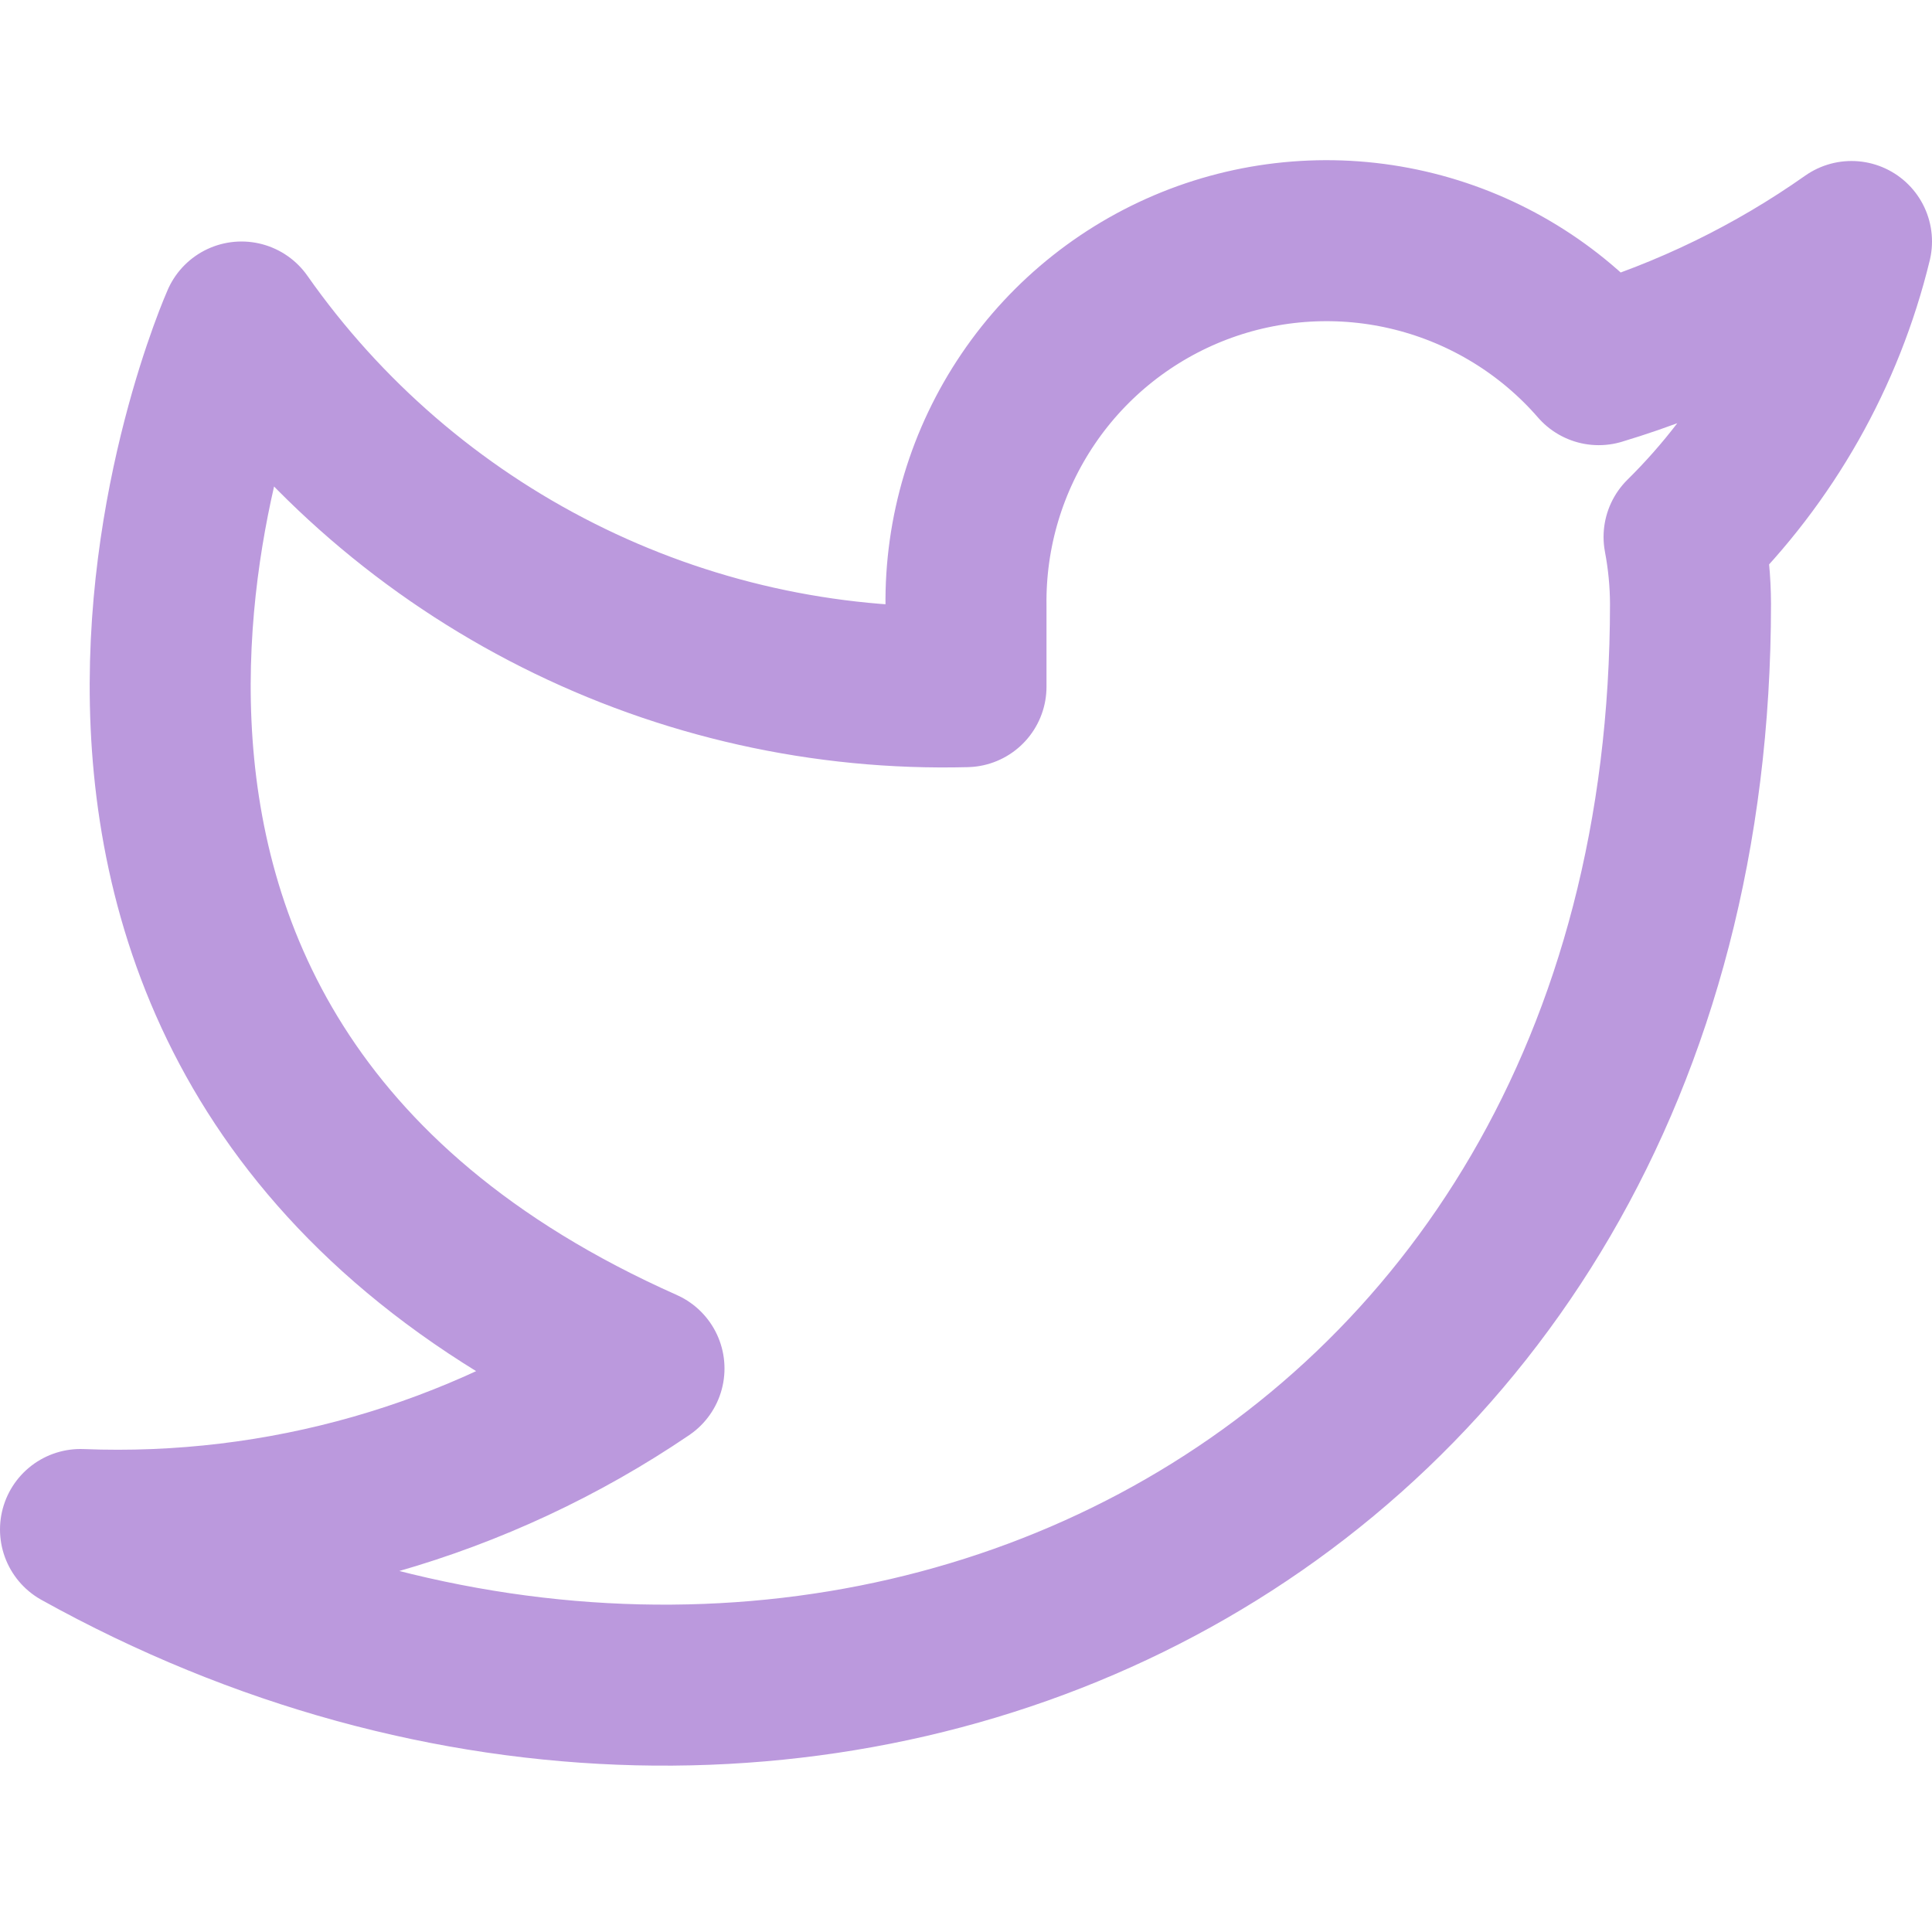
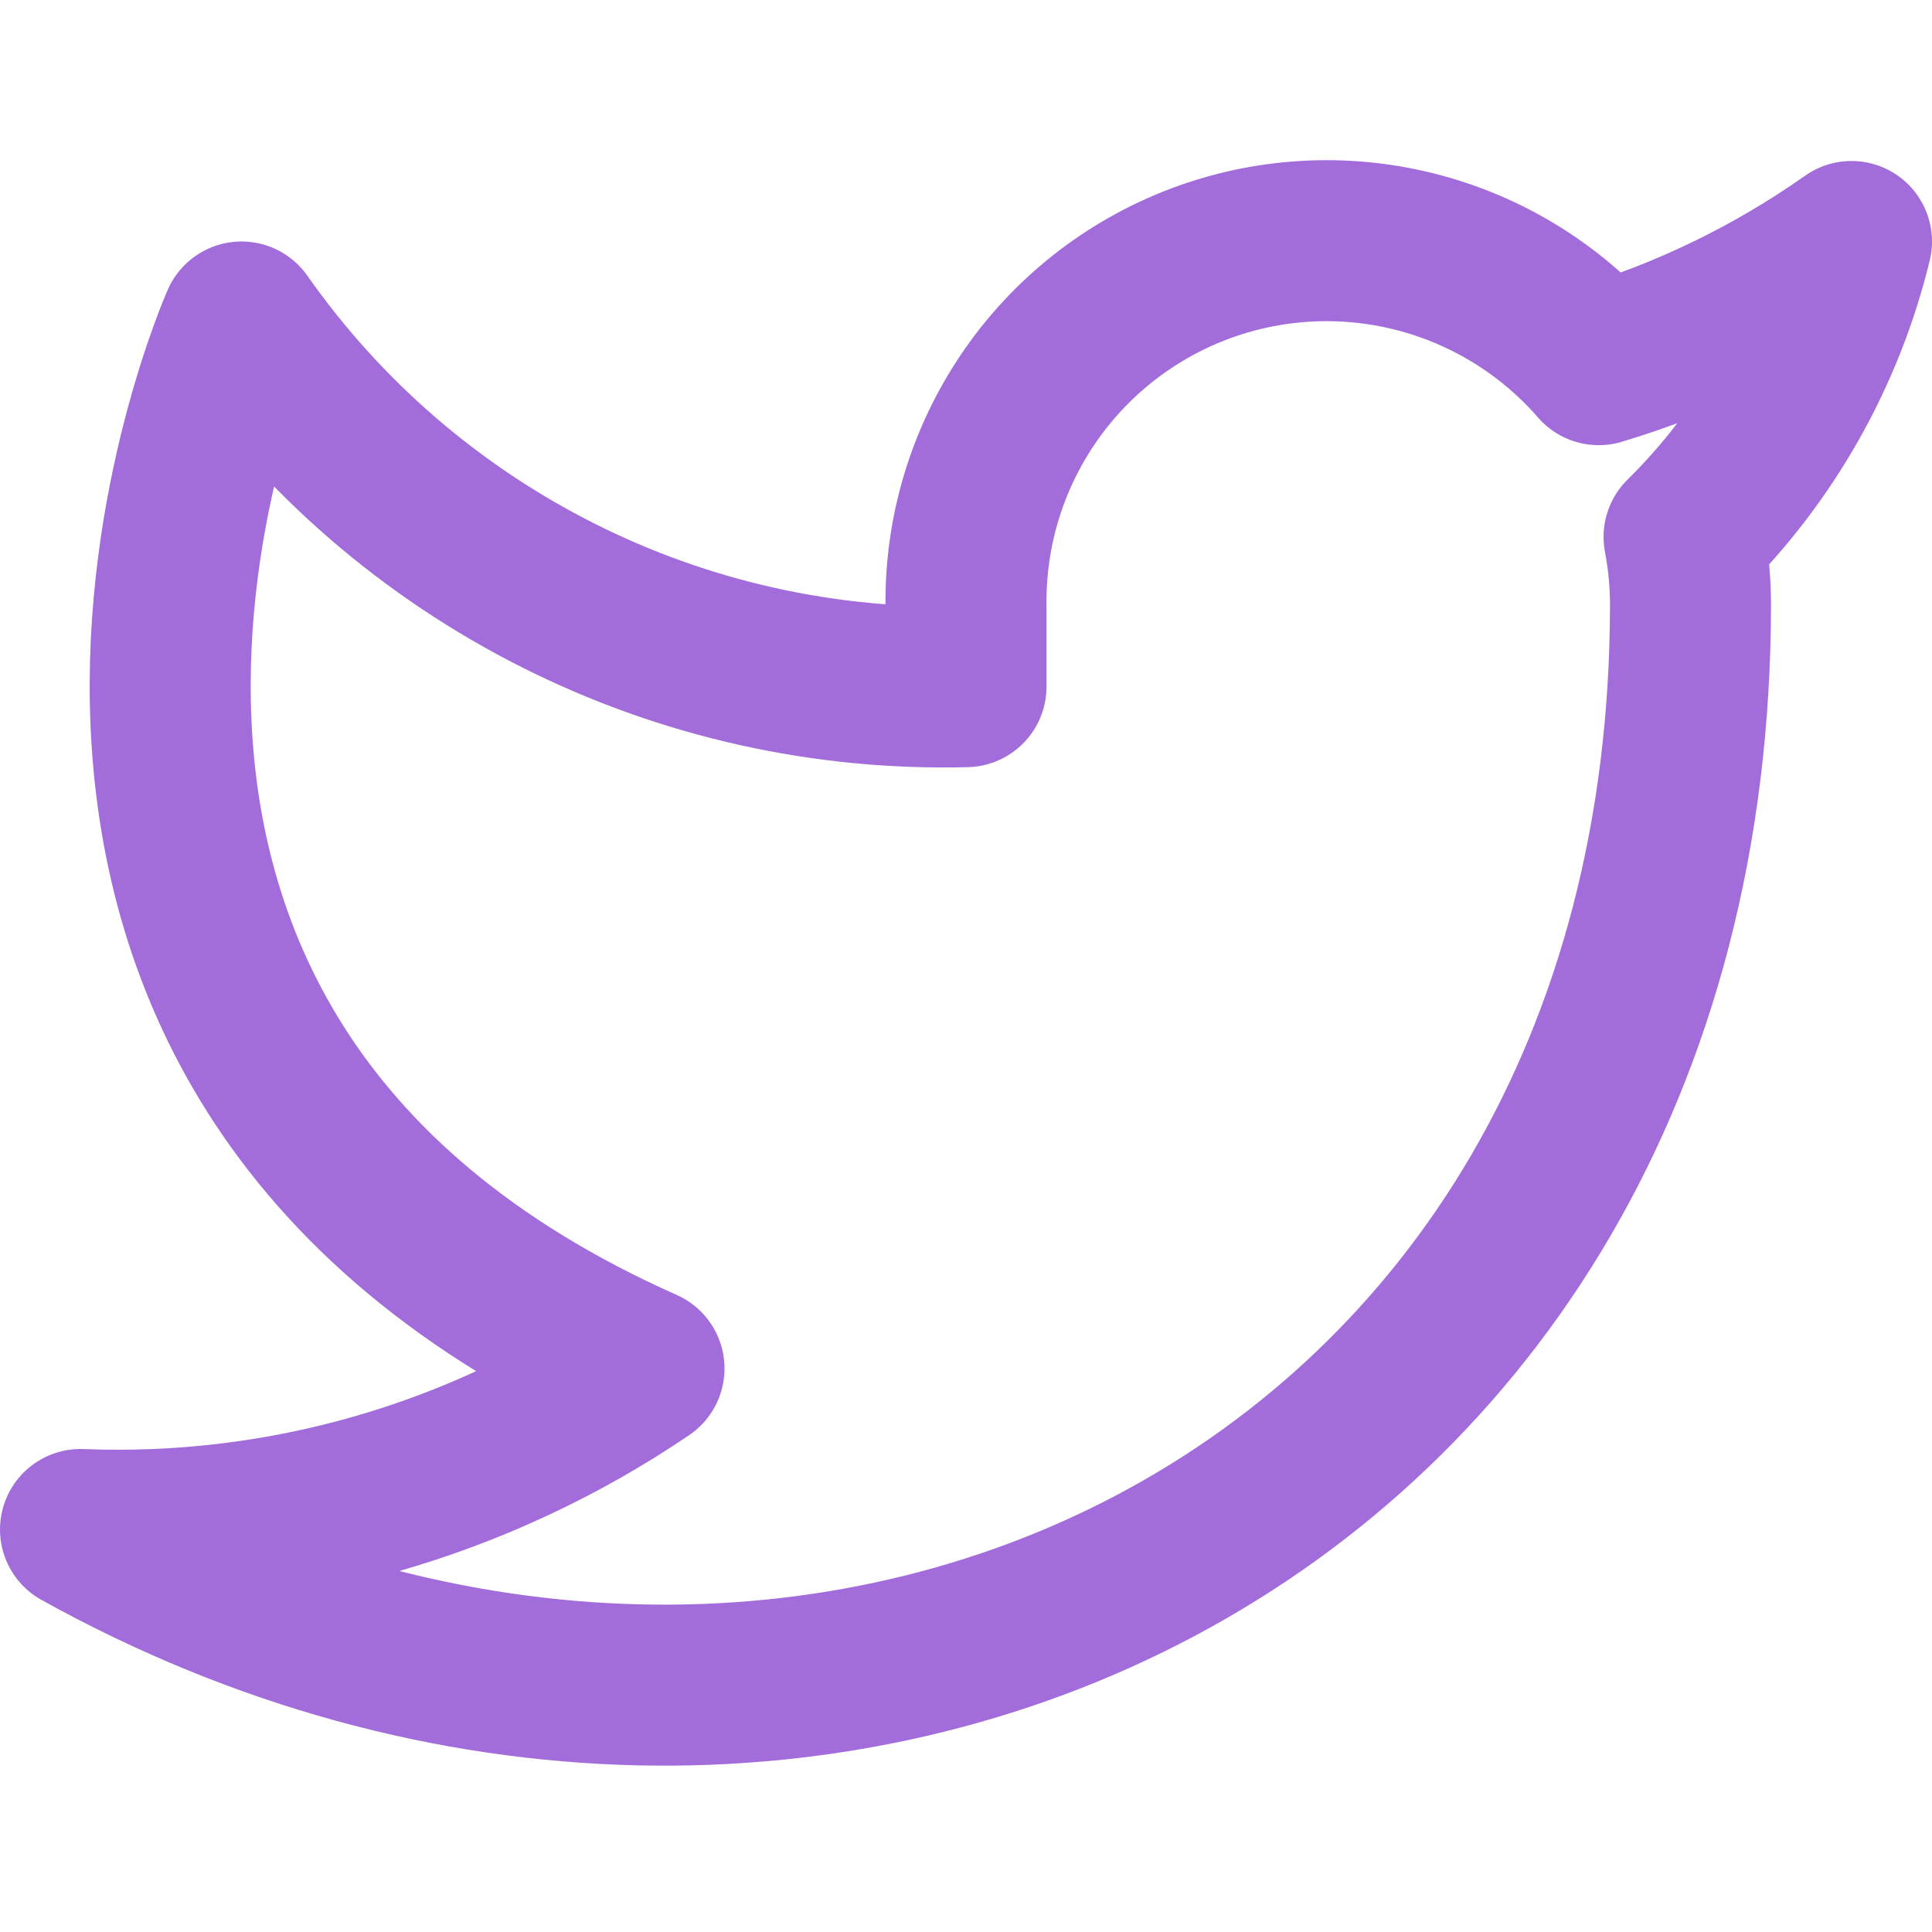
<svg xmlns="http://www.w3.org/2000/svg" width="24" height="24" viewBox="0 0 24 24" fill="none">
-   <path d="M23 3C22.042 3.675 20.982 4.192 19.86 4.53C19.258 3.837 18.457 3.347 17.567 3.124C16.677 2.901 15.739 2.957 14.882 3.284C14.025 3.612 13.288 4.194 12.773 4.954C12.258 5.713 11.988 6.612 12 7.53V8.53C10.243 8.576 8.501 8.186 6.931 7.395C5.361 6.605 4.01 5.439 3 4C3 4 -1 13 8 17C5.941 18.398 3.487 19.099 1 19C10 24 21 19 21 7.5C20.999 7.221 20.972 6.944 20.92 6.67C21.941 5.663 22.661 4.393 23 3V3Z" stroke="#BB99DD" stroke-width="2" stroke-linecap="round" stroke-linejoin="round" />
+   <path d="M23 3C22.042 3.675 20.982 4.192 19.86 4.53C19.258 3.837 18.457 3.347 17.567 3.124C16.677 2.901 15.739 2.957 14.882 3.284C14.025 3.612 13.288 4.194 12.773 4.954C12.258 5.713 11.988 6.612 12 7.53V8.53C10.243 8.576 8.501 8.186 6.931 7.395C5.361 6.605 4.01 5.439 3 4C3 4 -1 13 8 17C5.941 18.398 3.487 19.099 1 19C10 24 21 19 21 7.5C20.999 7.221 20.972 6.944 20.92 6.67C21.941 5.663 22.661 4.393 23 3V3Z" stroke="#a36cdb" stroke-width="2" stroke-linecap="round" stroke-linejoin="round" />
</svg>
